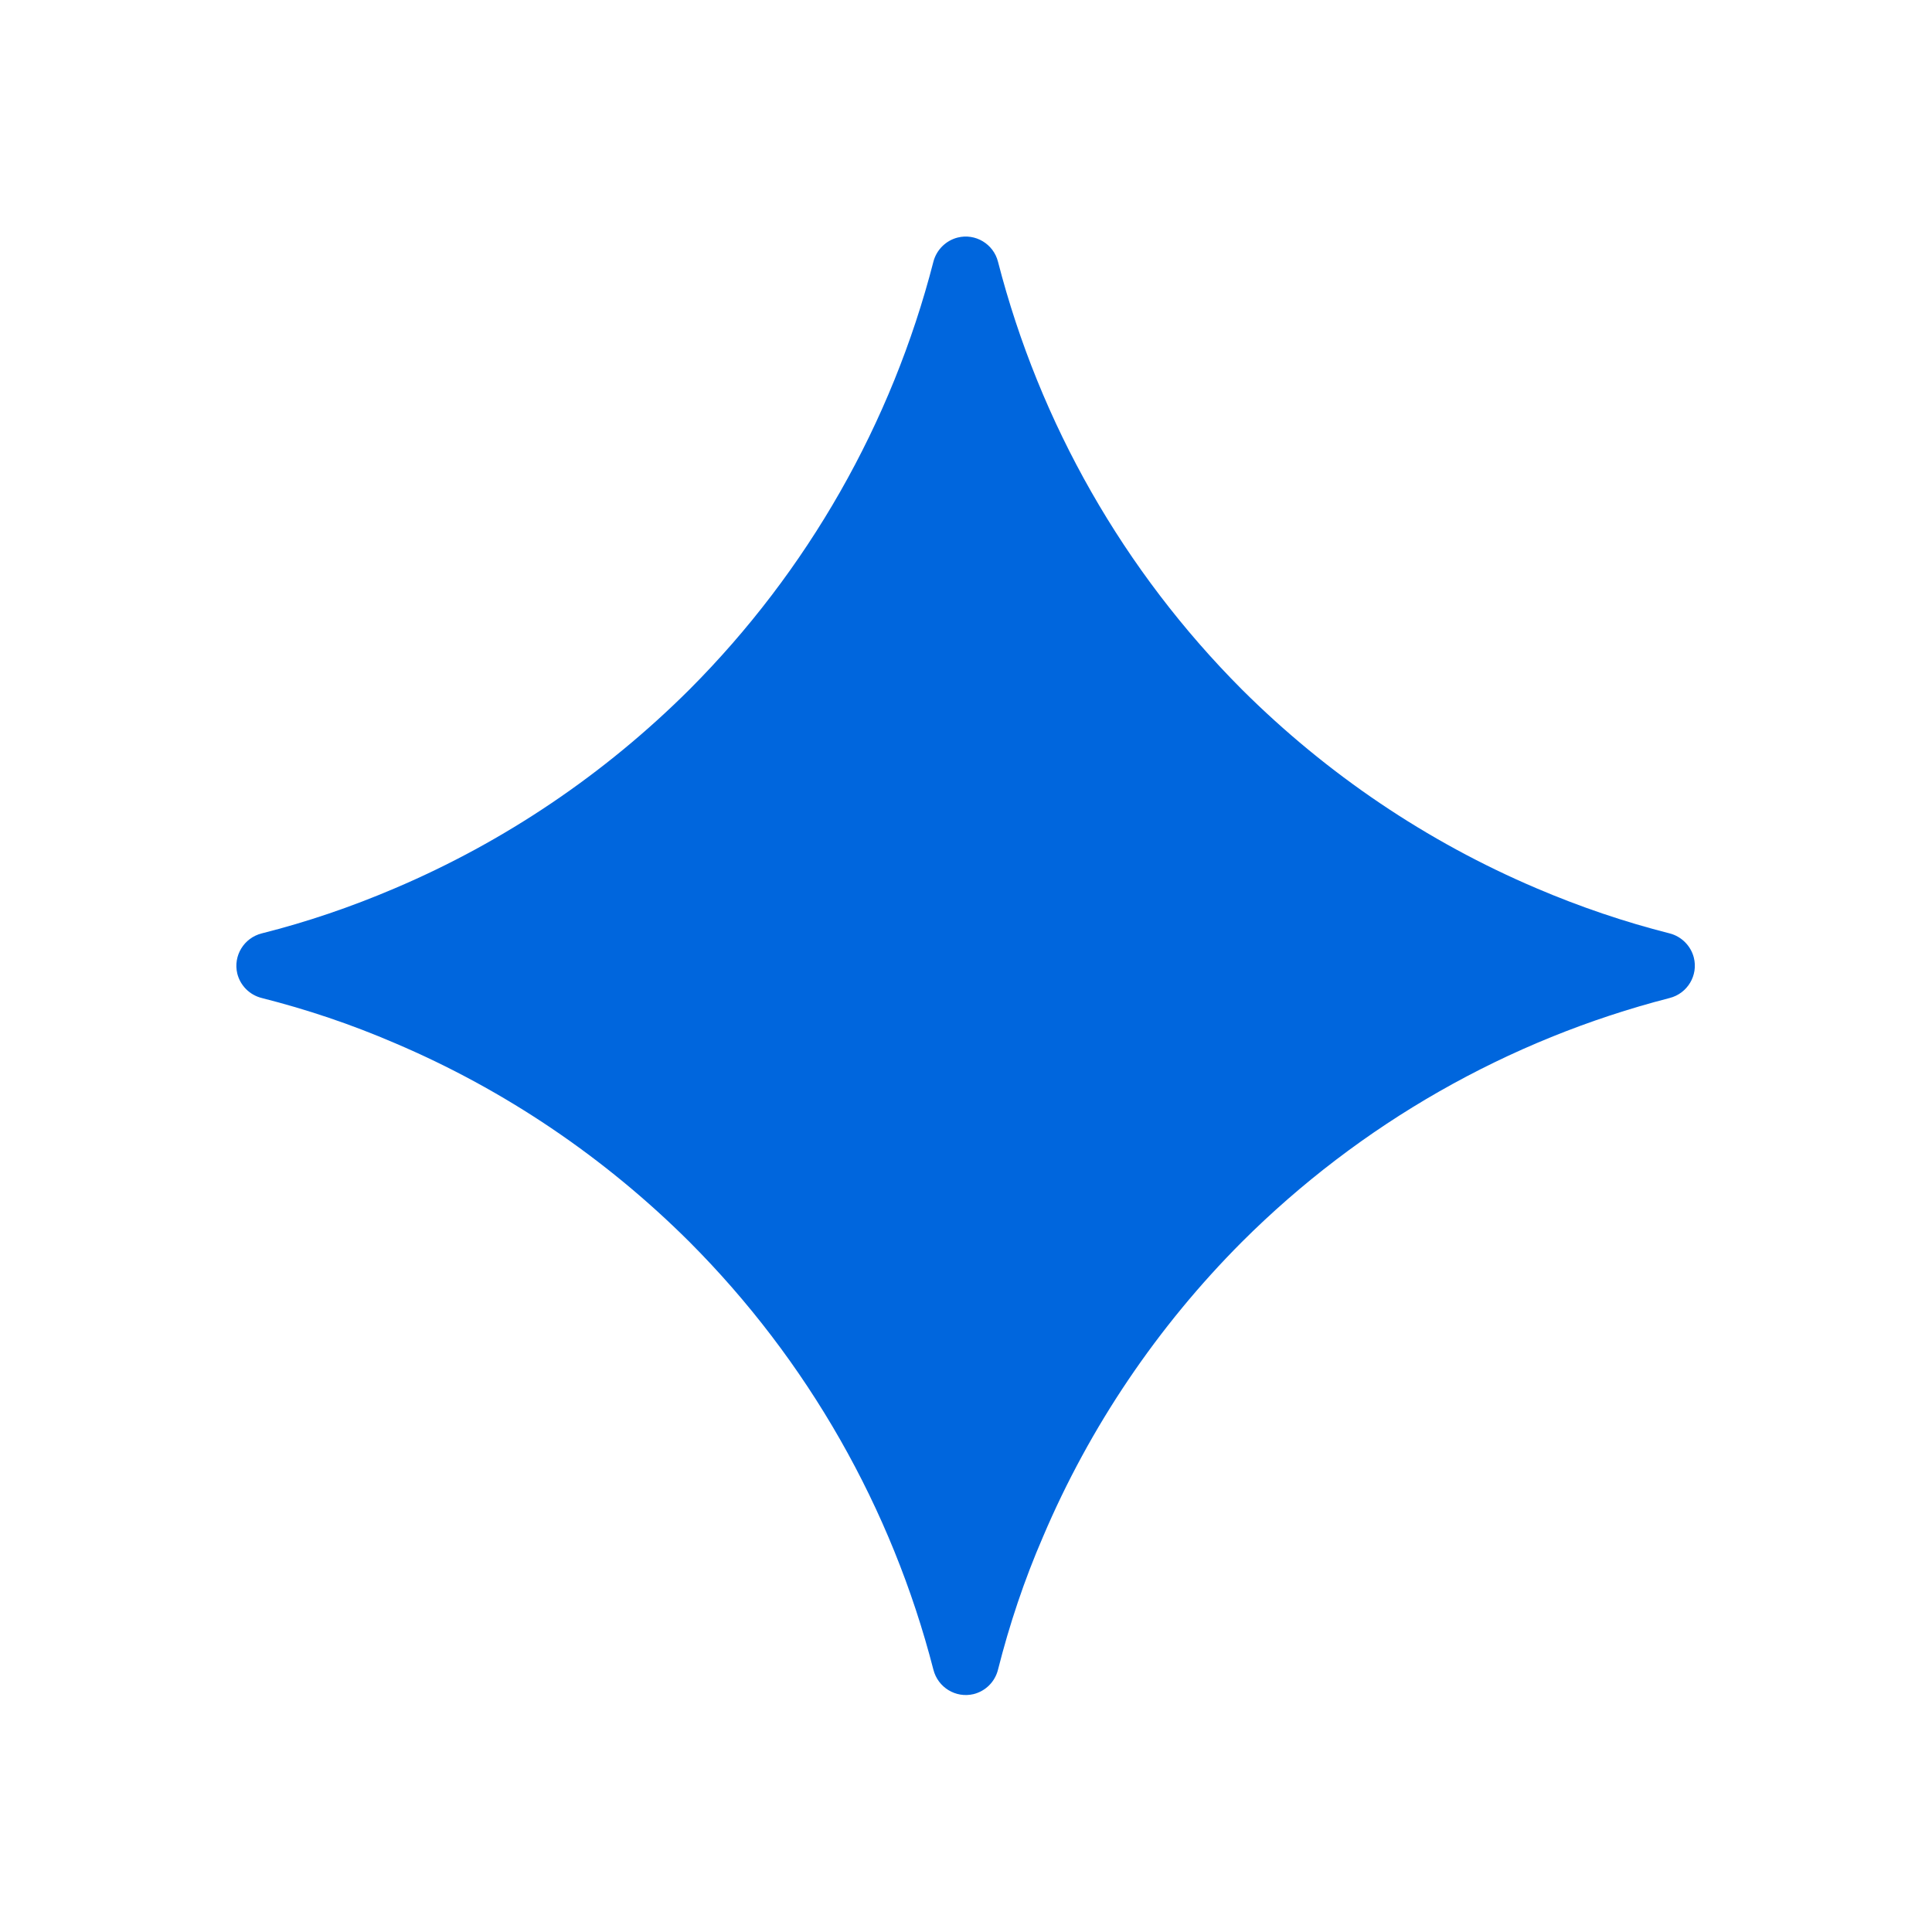
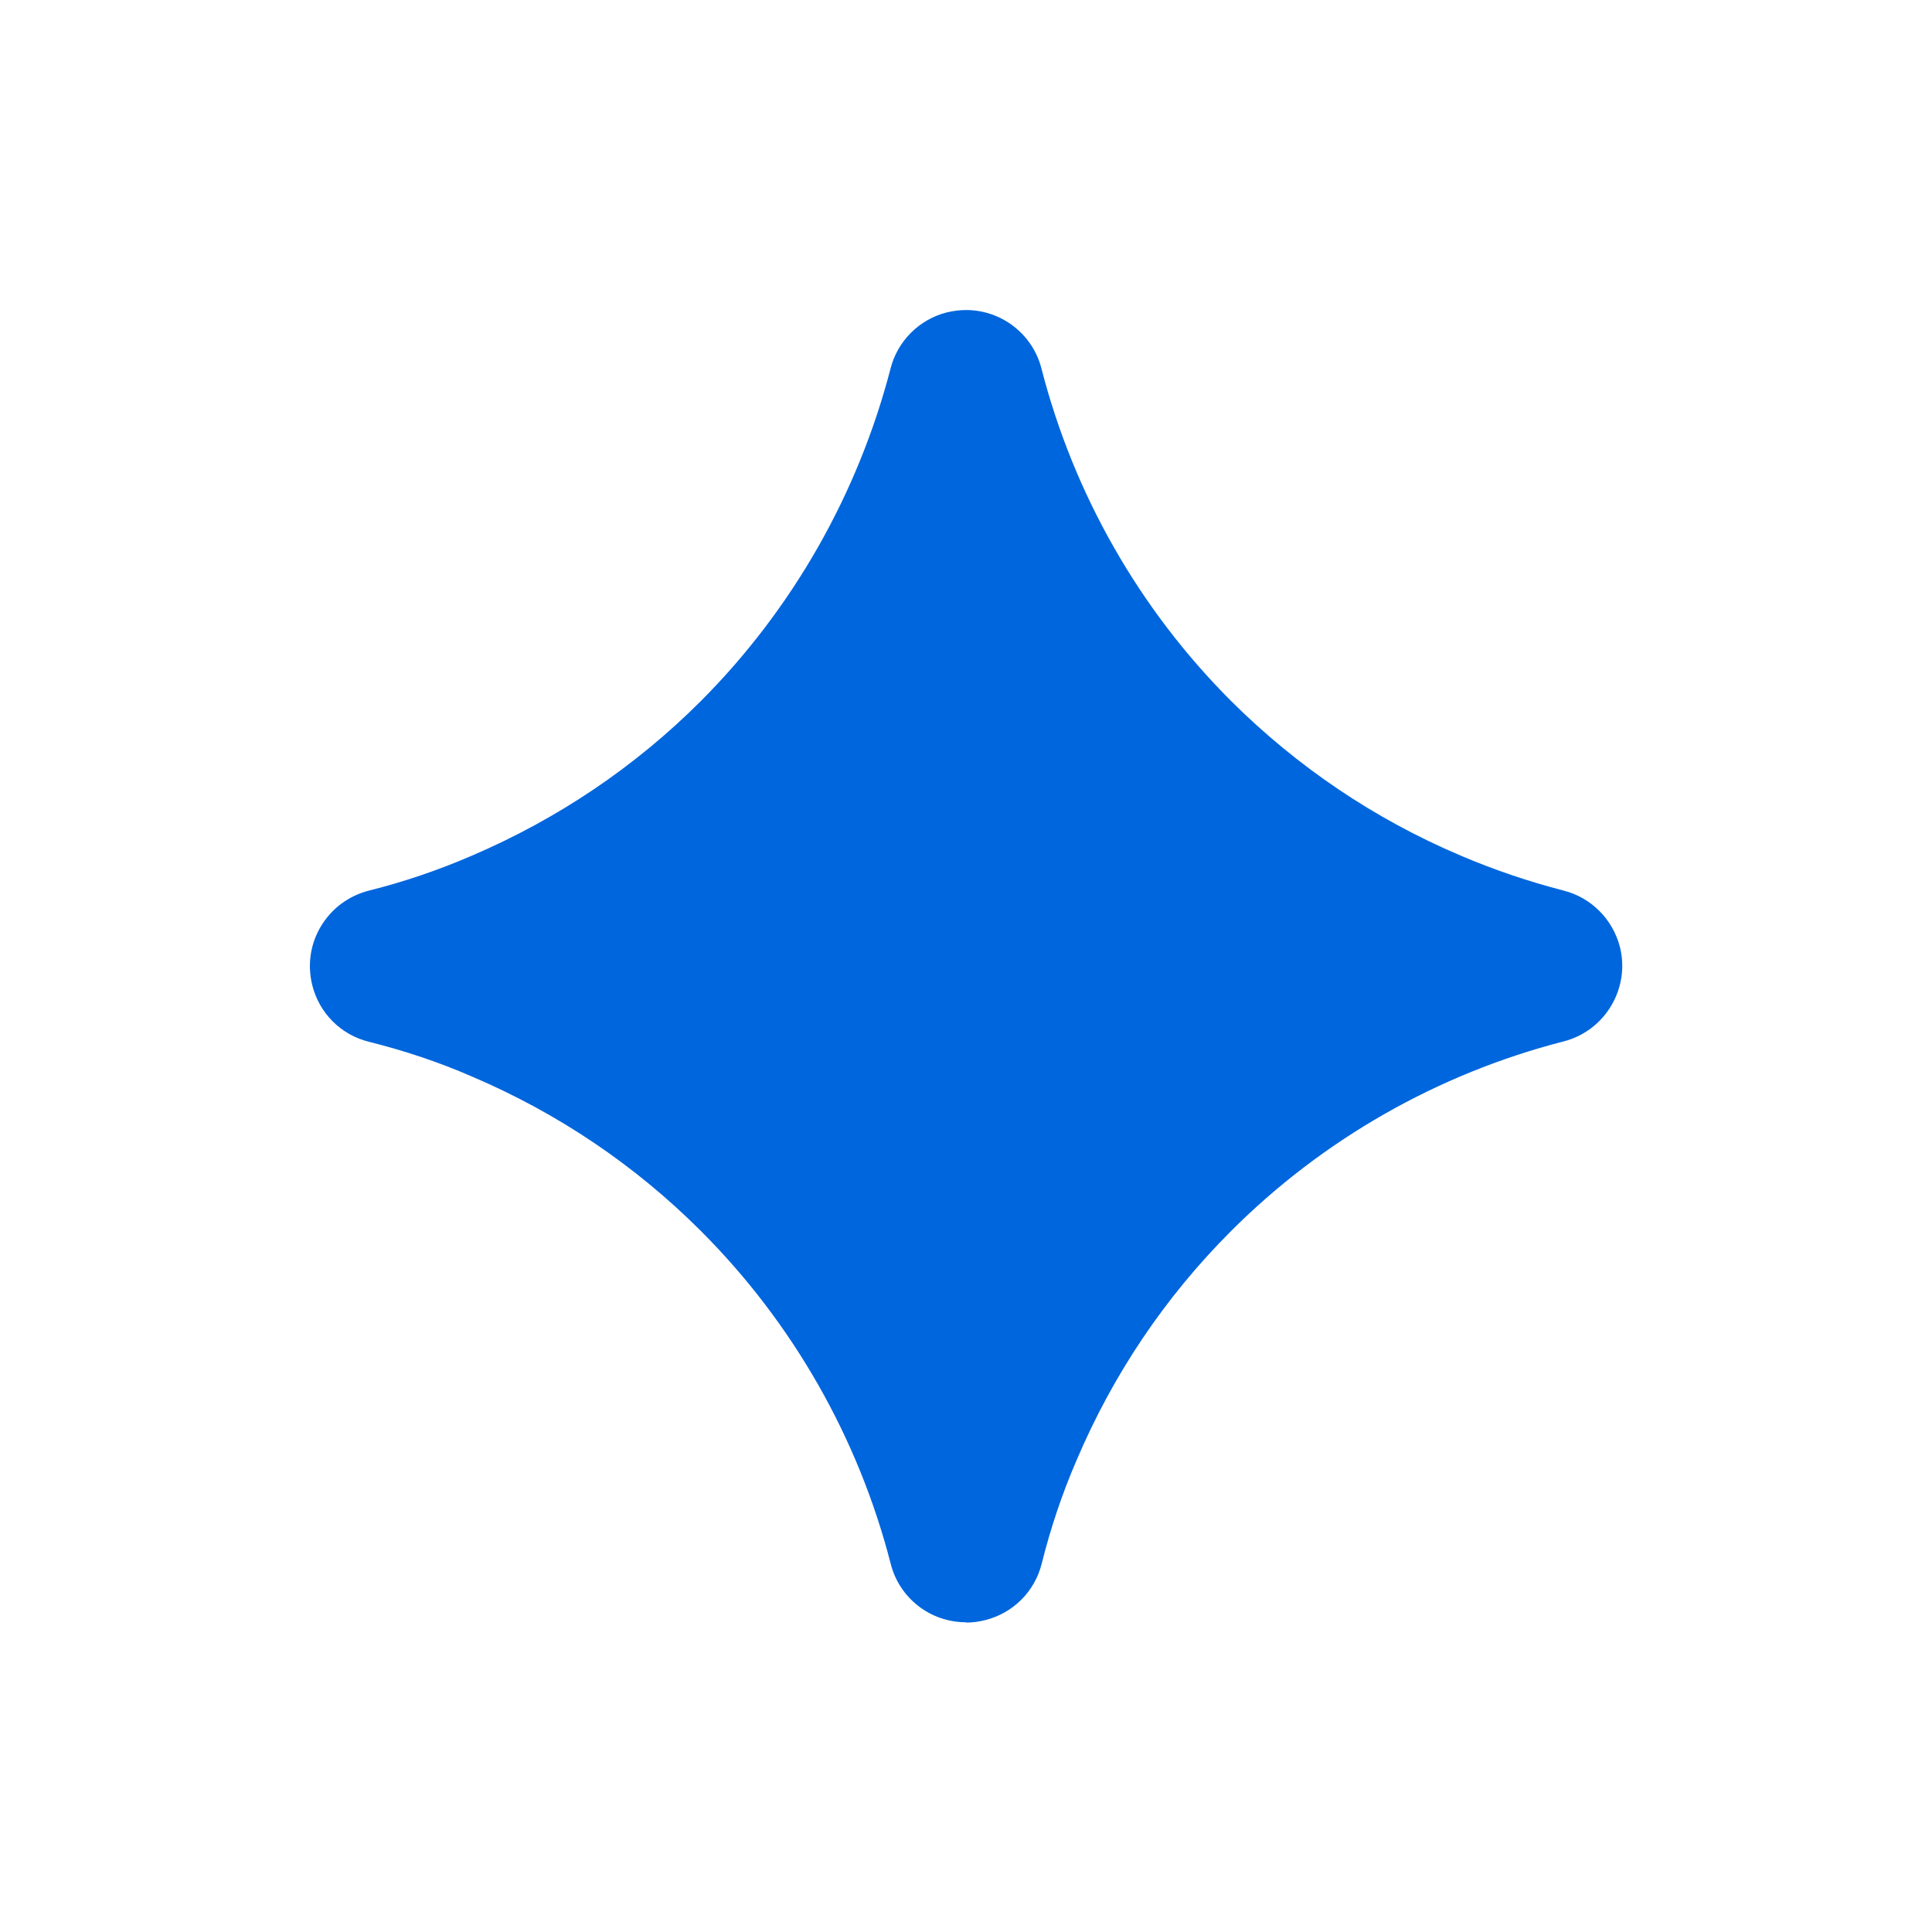
<svg xmlns="http://www.w3.org/2000/svg" id="Layer_1" data-name="Layer 1" viewBox="0 0 64 64">
  <defs>
    <style>
      .cls-1 {
        fill: #06d;
      }
    </style>
  </defs>
-   <path class="cls-1" d="M56.11,31.72c-.1-.39-.41-.7-.8-.8-1.5-.38-2.97-.88-4.4-1.49-3.65-1.55-6.96-3.79-9.77-6.59-3.91-3.92-6.7-8.81-8.08-14.17-.15-.59-.75-.95-1.34-.8-.39.1-.7.41-.8.8-1.38,5.36-4.17,10.25-8.08,14.17-2.81,2.8-6.12,5.04-9.77,6.59-1.43.61-2.89,1.11-4.4,1.49-.59.15-.95.74-.81,1.33.1.4.41.71.81.81,1.5.38,2.96.87,4.4,1.49,3.65,1.55,6.96,3.79,9.77,6.59,3.91,3.92,6.7,8.81,8.08,14.17.15.59.74.95,1.33.81.4-.1.71-.41.81-.81.38-1.5.87-2.97,1.49-4.4,1.55-3.65,3.79-6.96,6.59-9.77,3.92-3.91,8.81-6.7,14.17-8.08.59-.15.95-.75.8-1.34Z" />
+   <path class="cls-1" d="M32,53.74c-1.19,0-2.22-.81-2.5-1.96-1.07-4.15-3.24-7.96-6.28-11-2.19-2.19-4.75-3.91-7.59-5.12-1.1-.48-2.25-.86-3.41-1.15-.93-.23-1.65-.95-1.88-1.89-.16-.67-.06-1.36.3-1.95s.92-1,1.59-1.17c1.16-.29,2.3-.68,3.39-1.15,2.85-1.22,5.41-2.94,7.6-5.13,3.03-3.04,5.2-6.85,6.28-11.01.23-.91.95-1.63,1.86-1.86.21-.05.43-.08.64-.08,1.18,0,2.21.8,2.5,1.94,1.07,4.16,3.24,7.97,6.28,11.01,2.19,2.18,4.75,3.91,7.6,5.12,1.1.47,2.25.86,3.41,1.16.92.23,1.63.95,1.87,1.86.35,1.38-.49,2.79-1.87,3.14-4.16,1.07-7.97,3.24-11.01,6.28-2.19,2.19-3.91,4.75-5.12,7.6-.48,1.11-.86,2.25-1.15,3.41-.23.93-.95,1.65-1.88,1.88-.2.05-.41.08-.62.08Z" />
</svg>
